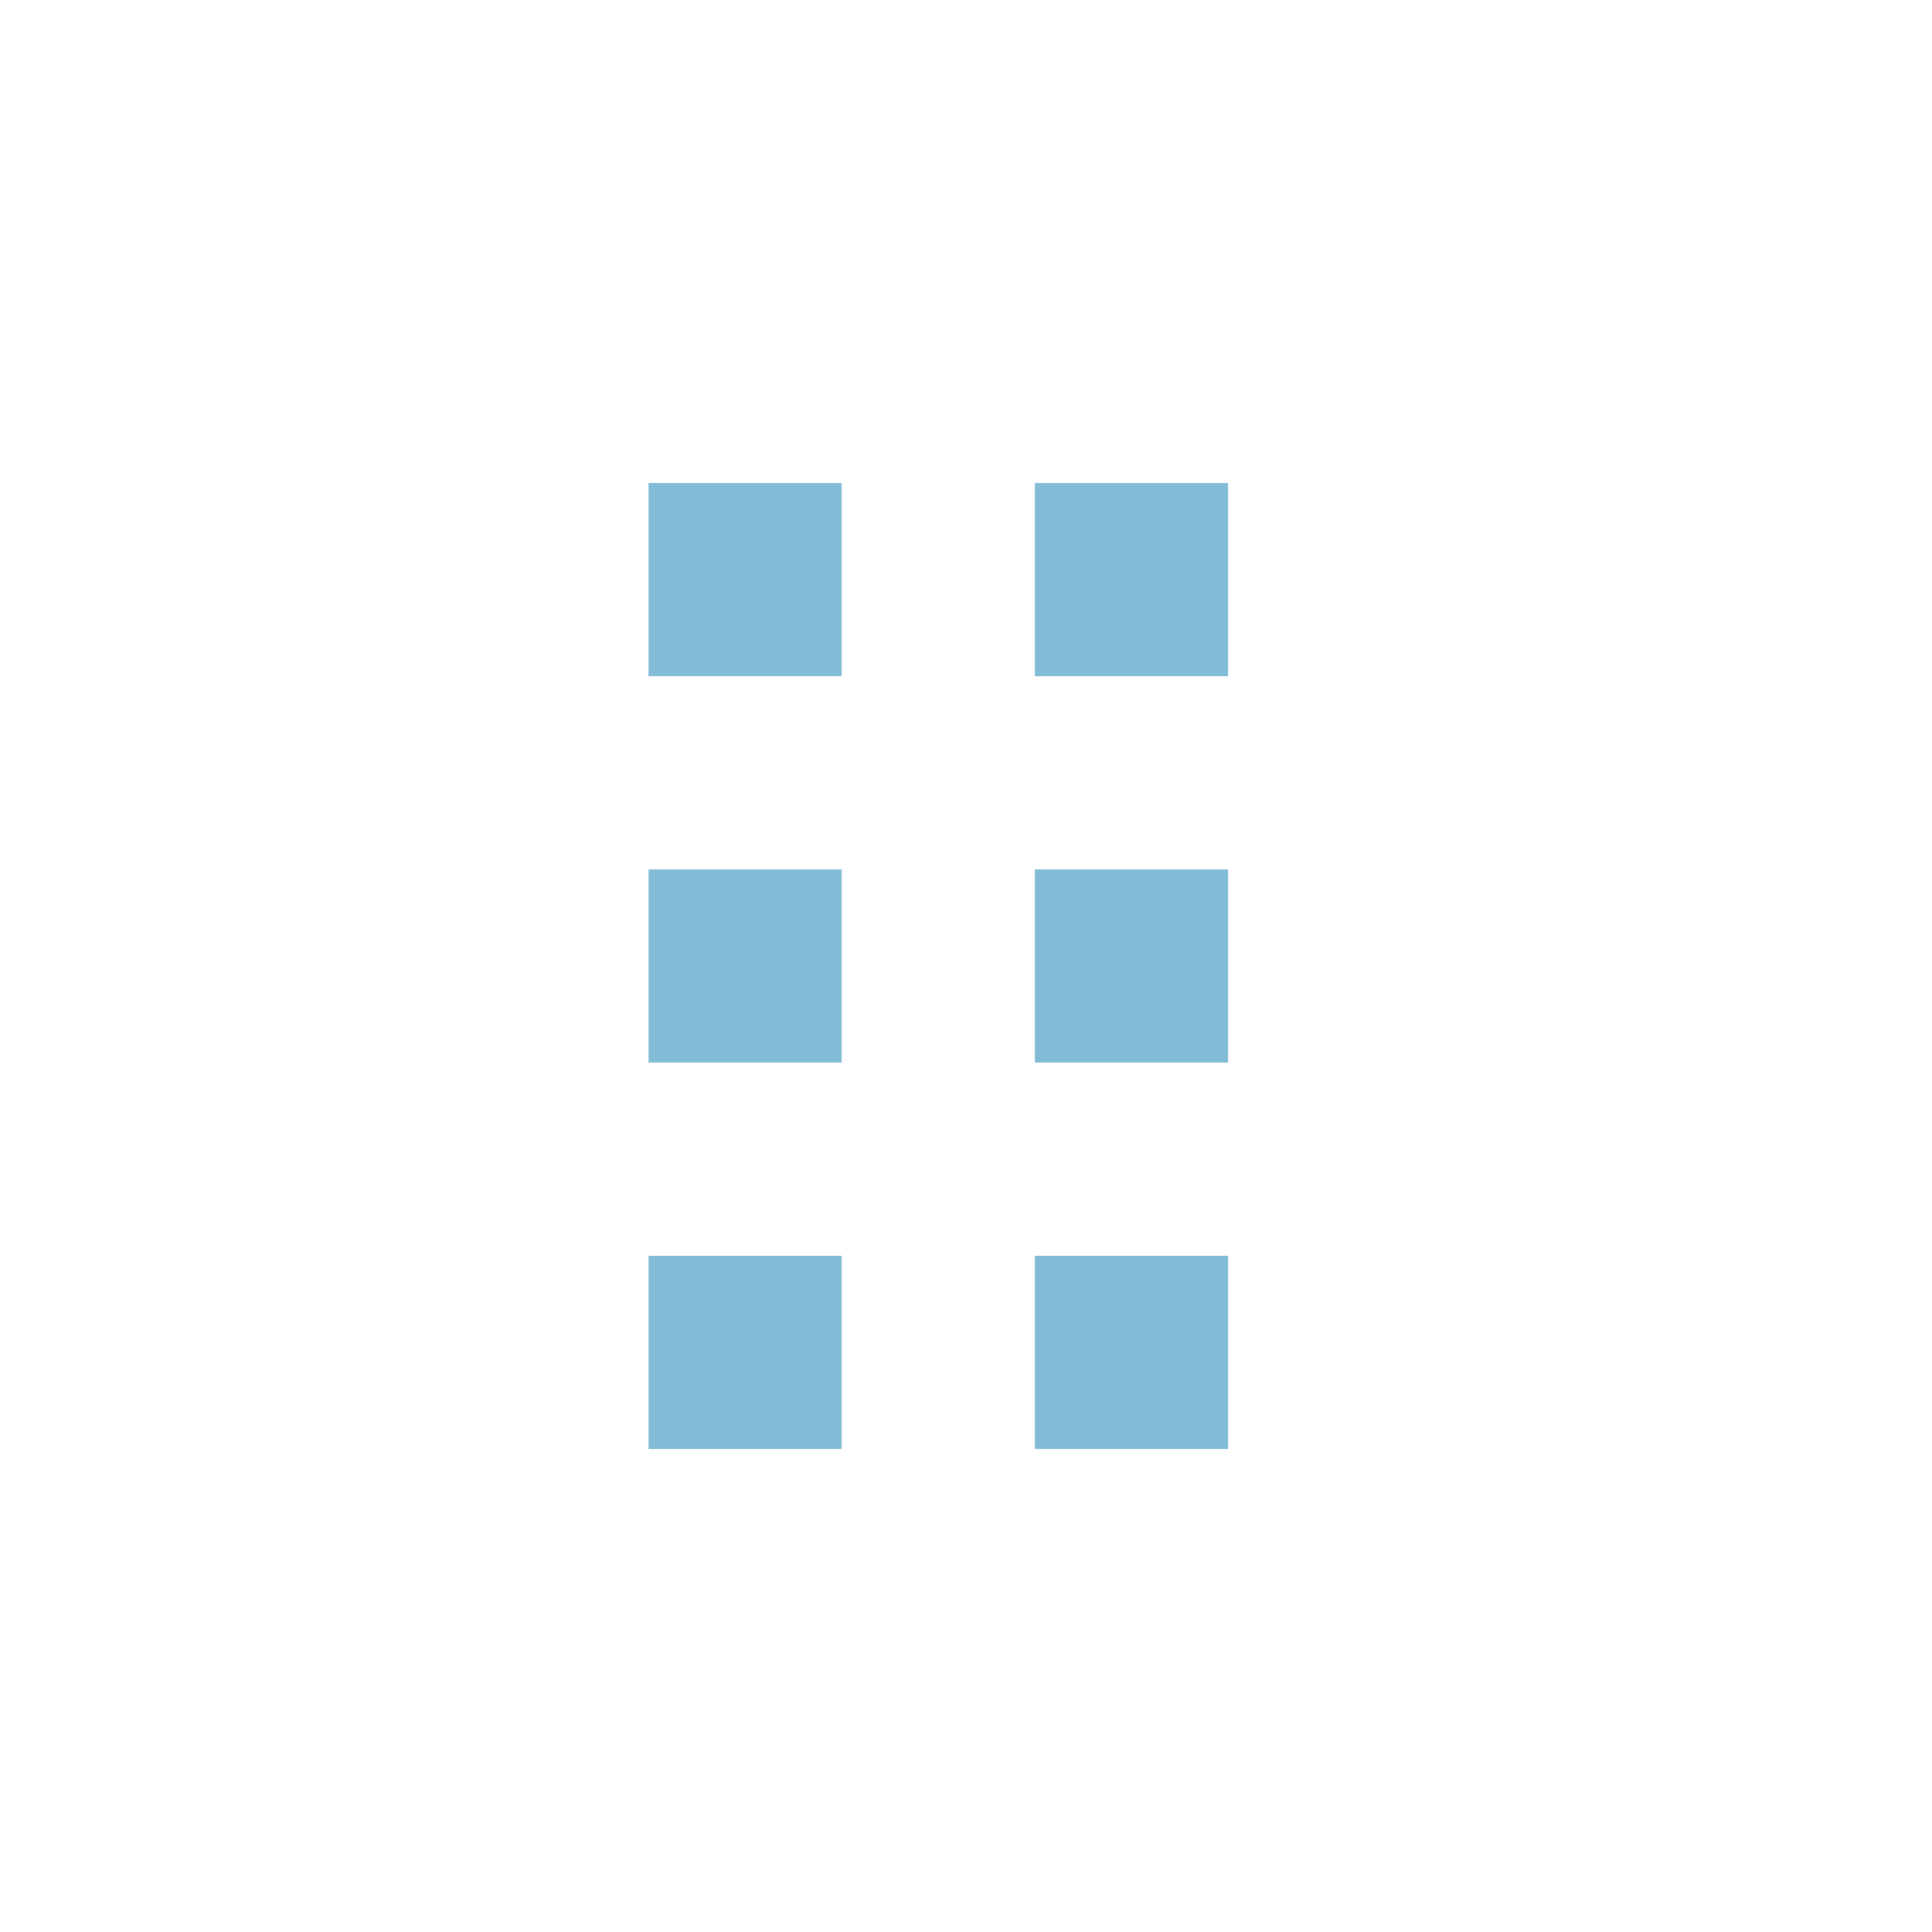
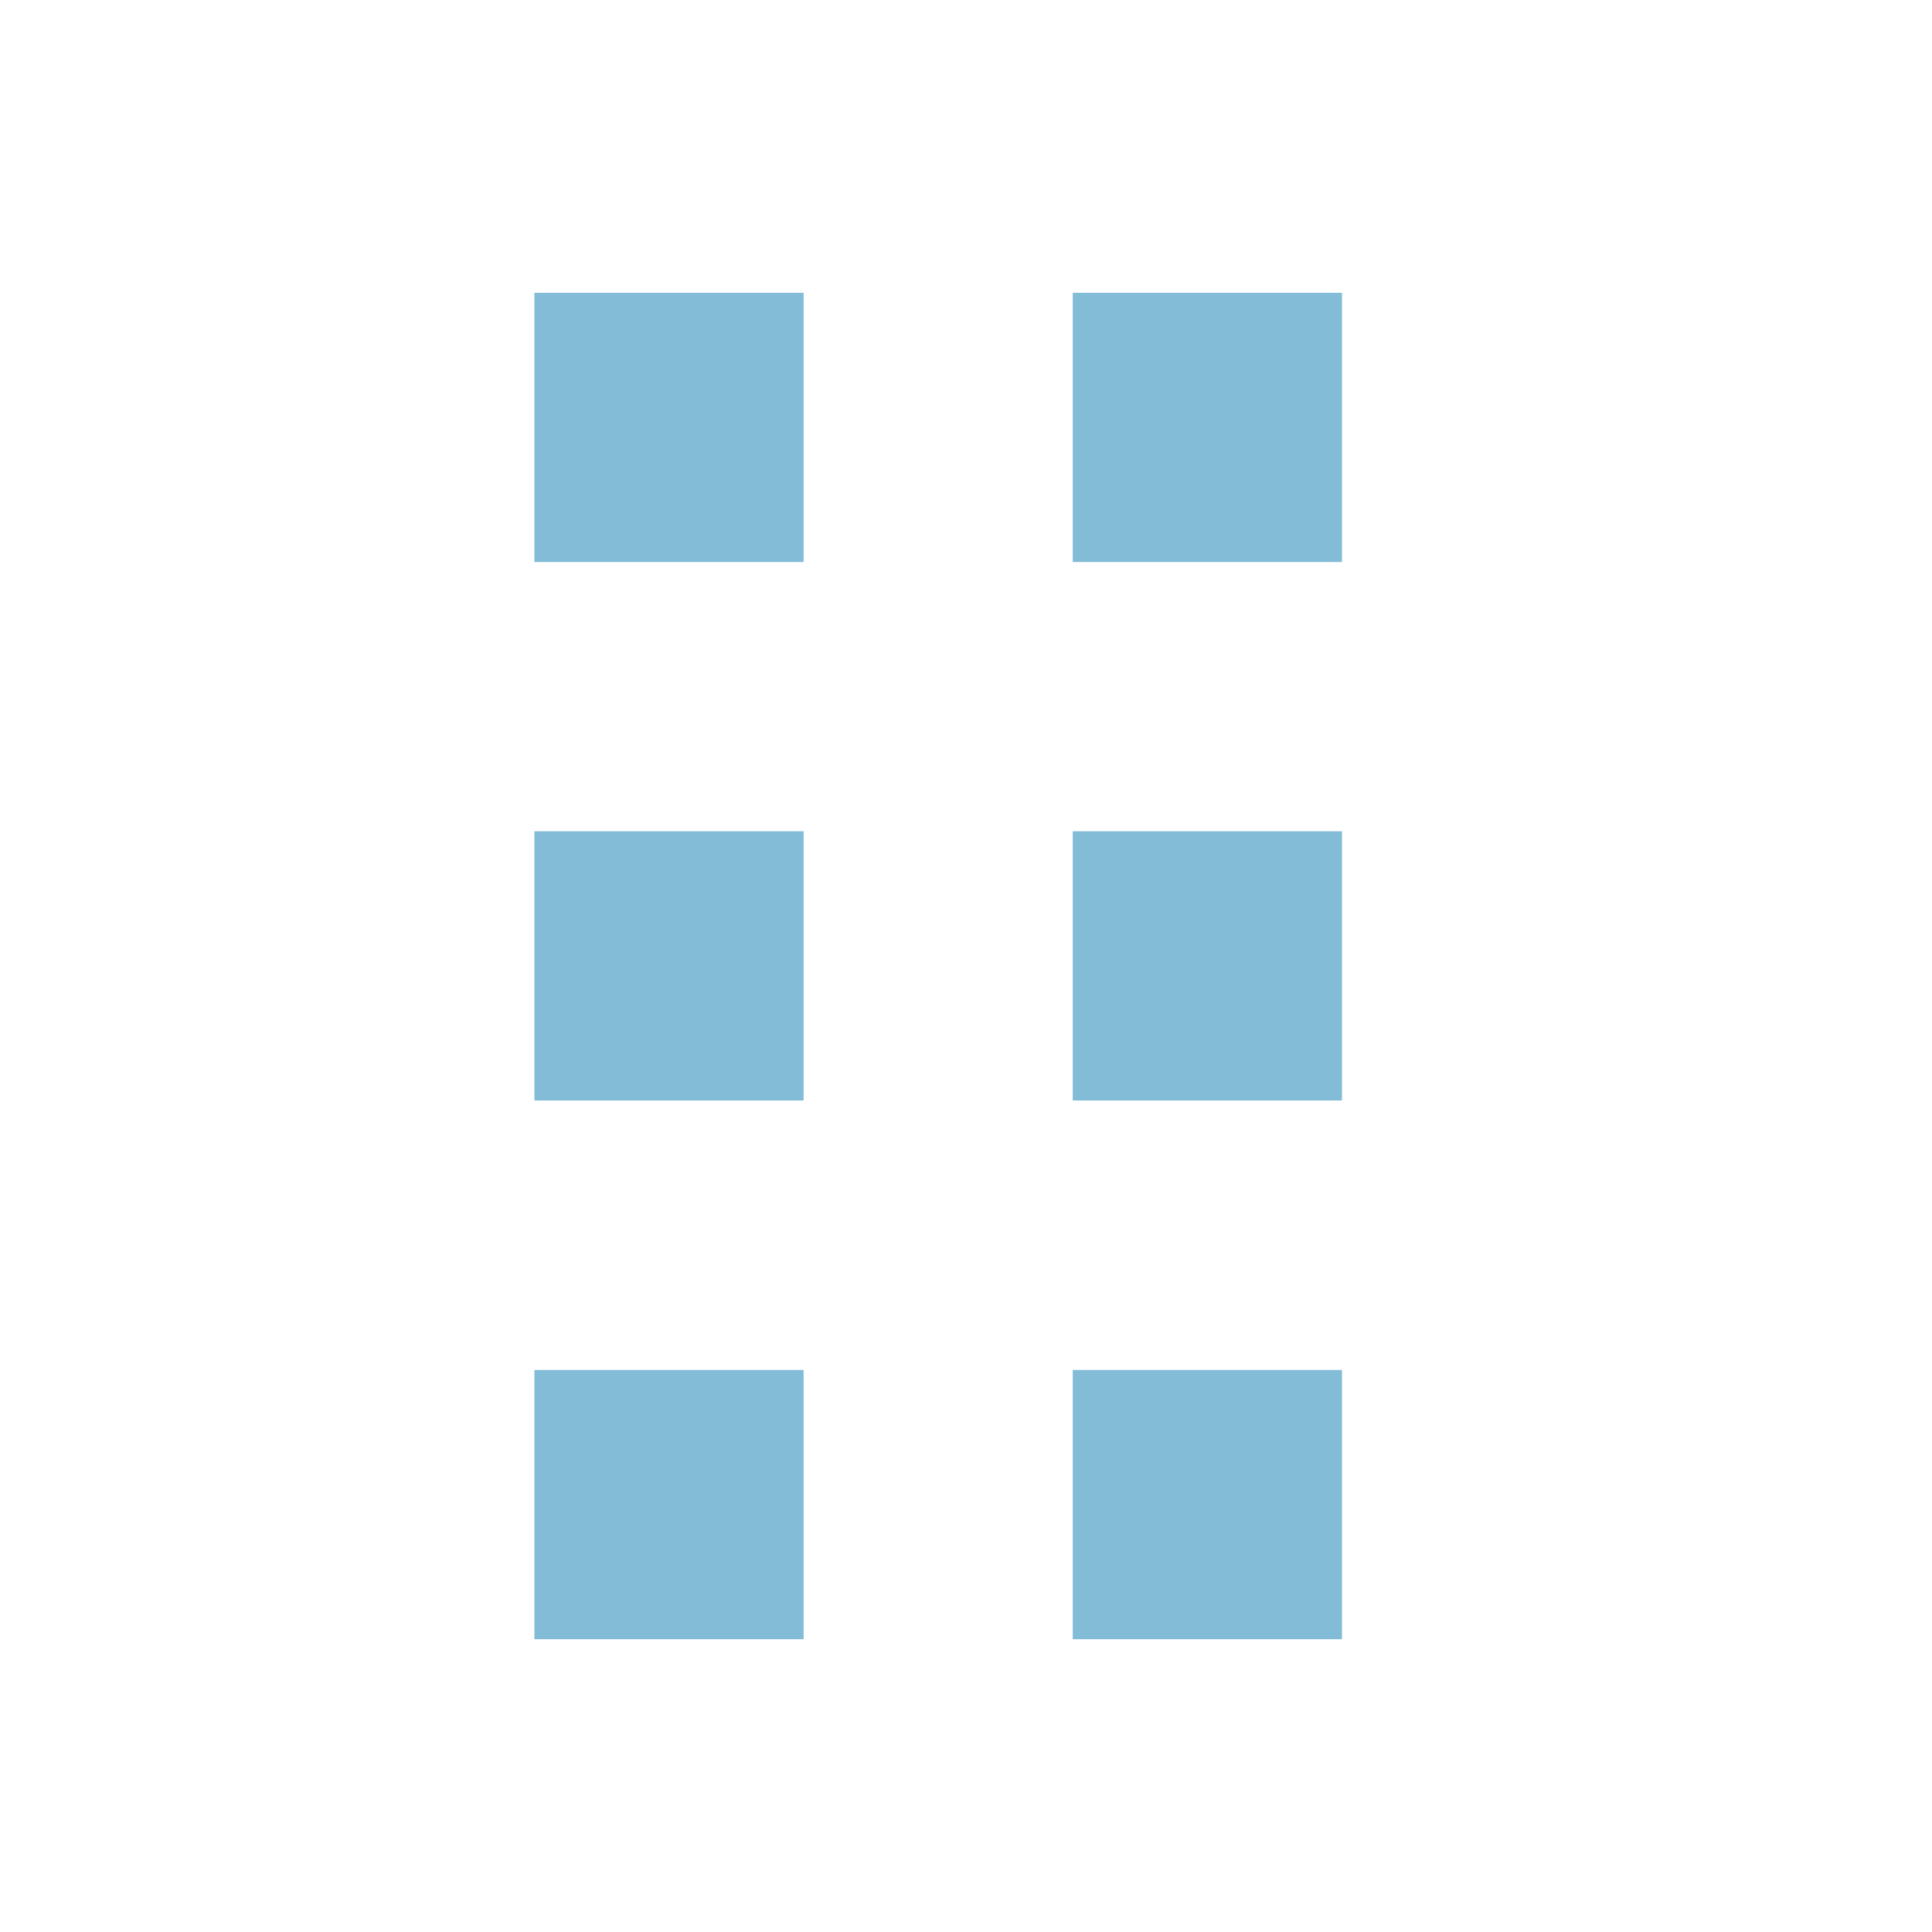
<svg xmlns="http://www.w3.org/2000/svg" version="1.1" id="Layer_1" x="0px" y="0px" width="20px" height="20px" viewBox="0 0 20 20" style="enable-background:new 0 0 20 20;" xml:space="preserve">
  <g id="drag-handle-squares-hover">
    <g>
      <rect id="le_wrappier_164_" style="fill:none;" width="20" height="20" />
      <g>
-         <rect x="6.713" y="5" style="fill:#83BCD7;" width="2" height="2" />
-         <rect x="10.713" y="5" style="fill:#83BCD7;" width="2" height="2" />
-         <rect x="6.713" y="9" style="fill:#83BCD7;" width="2" height="2" />
-         <rect x="10.713" y="9" style="fill:#83BCD7;" width="2" height="2" />
-         <rect x="6.713" y="13" style="fill:#83BCD7;" width="2" height="2" />
-         <rect x="10.713" y="13" style="fill:#83BCD7;" width="2" height="2" />
+         <rect x="5.532" y="3.031" style="fill:#83BCD7;" width="2.787" height="2.787" />
+         <rect x="11.105" y="3.031" style="fill:#83BCD7;" width="2.787" height="2.787" />
+         <rect x="5.532" y="8.605" style="fill:#83BCD7;" width="2.787" height="2.787" />
+         <rect x="11.105" y="8.605" style="fill:#83BCD7;" width="2.787" height="2.787" />
+         <rect x="5.532" y="14.182" style="fill:#83BCD7;" width="2.787" height="2.787" />
+         <rect x="11.105" y="14.182" style="fill:#83BCD7;" width="2.787" height="2.787" />
      </g>
    </g>
  </g>
  <g id="Layer_1_1_">
</g>
</svg>
